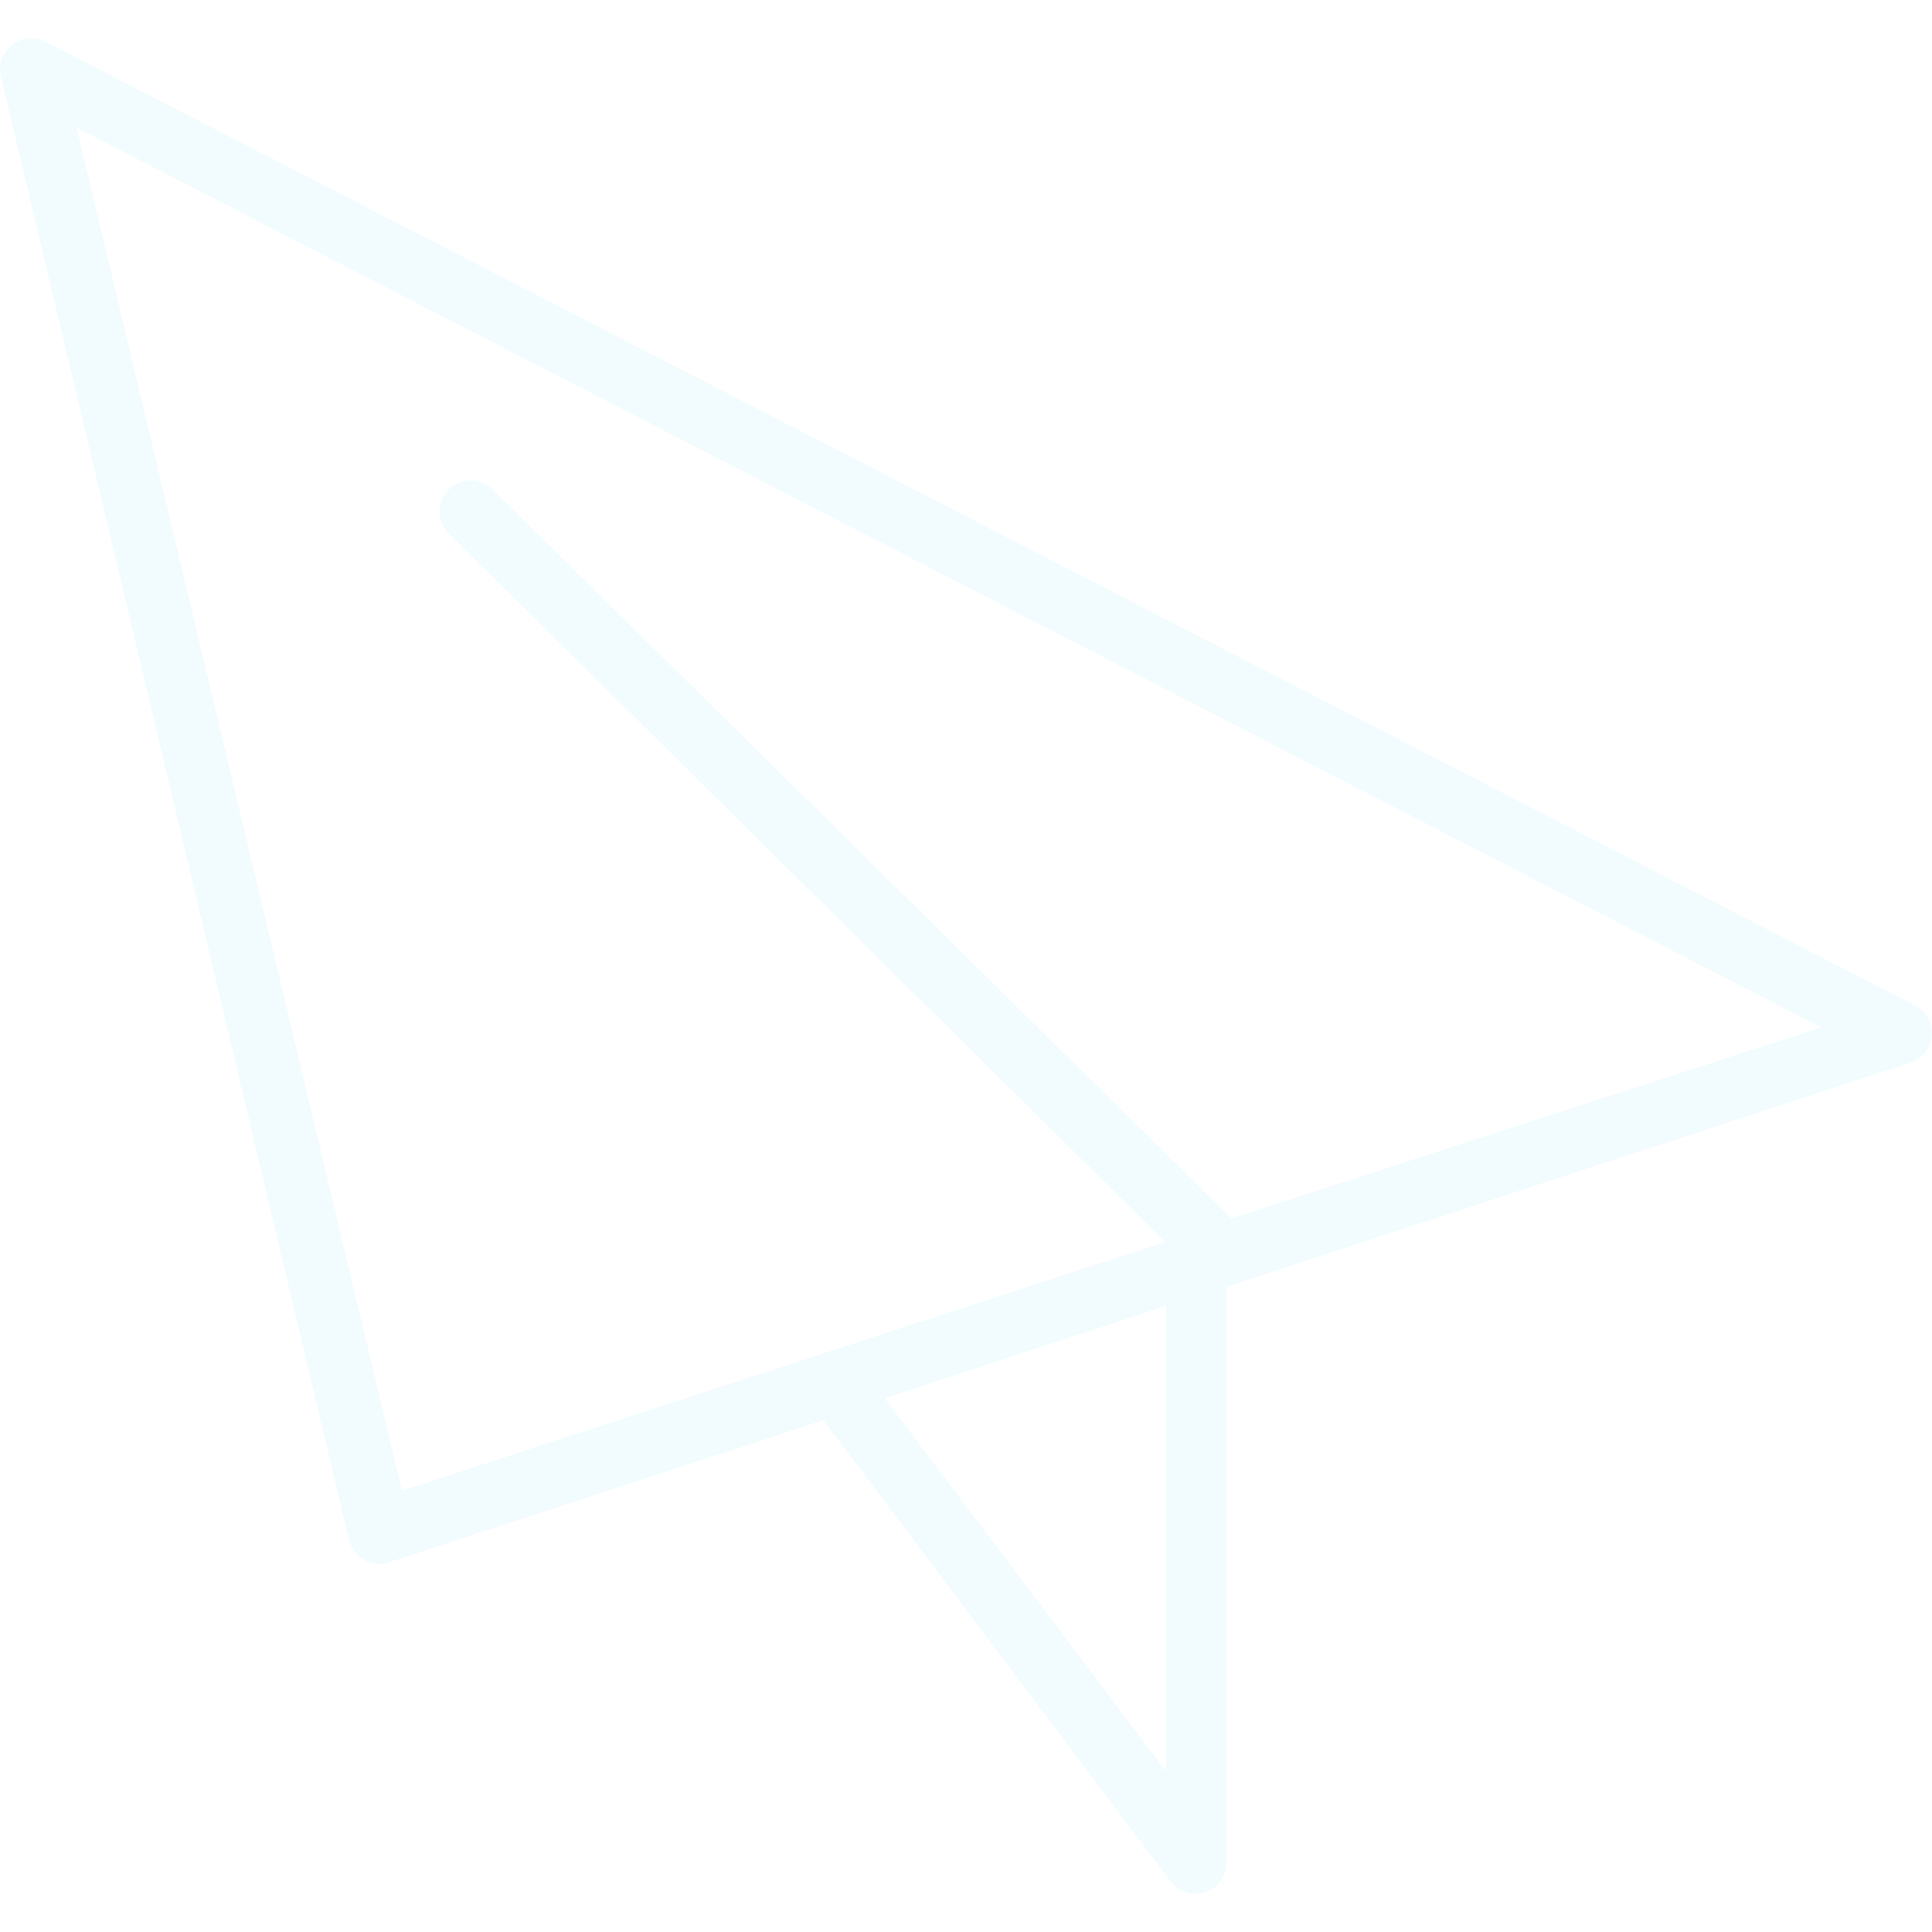
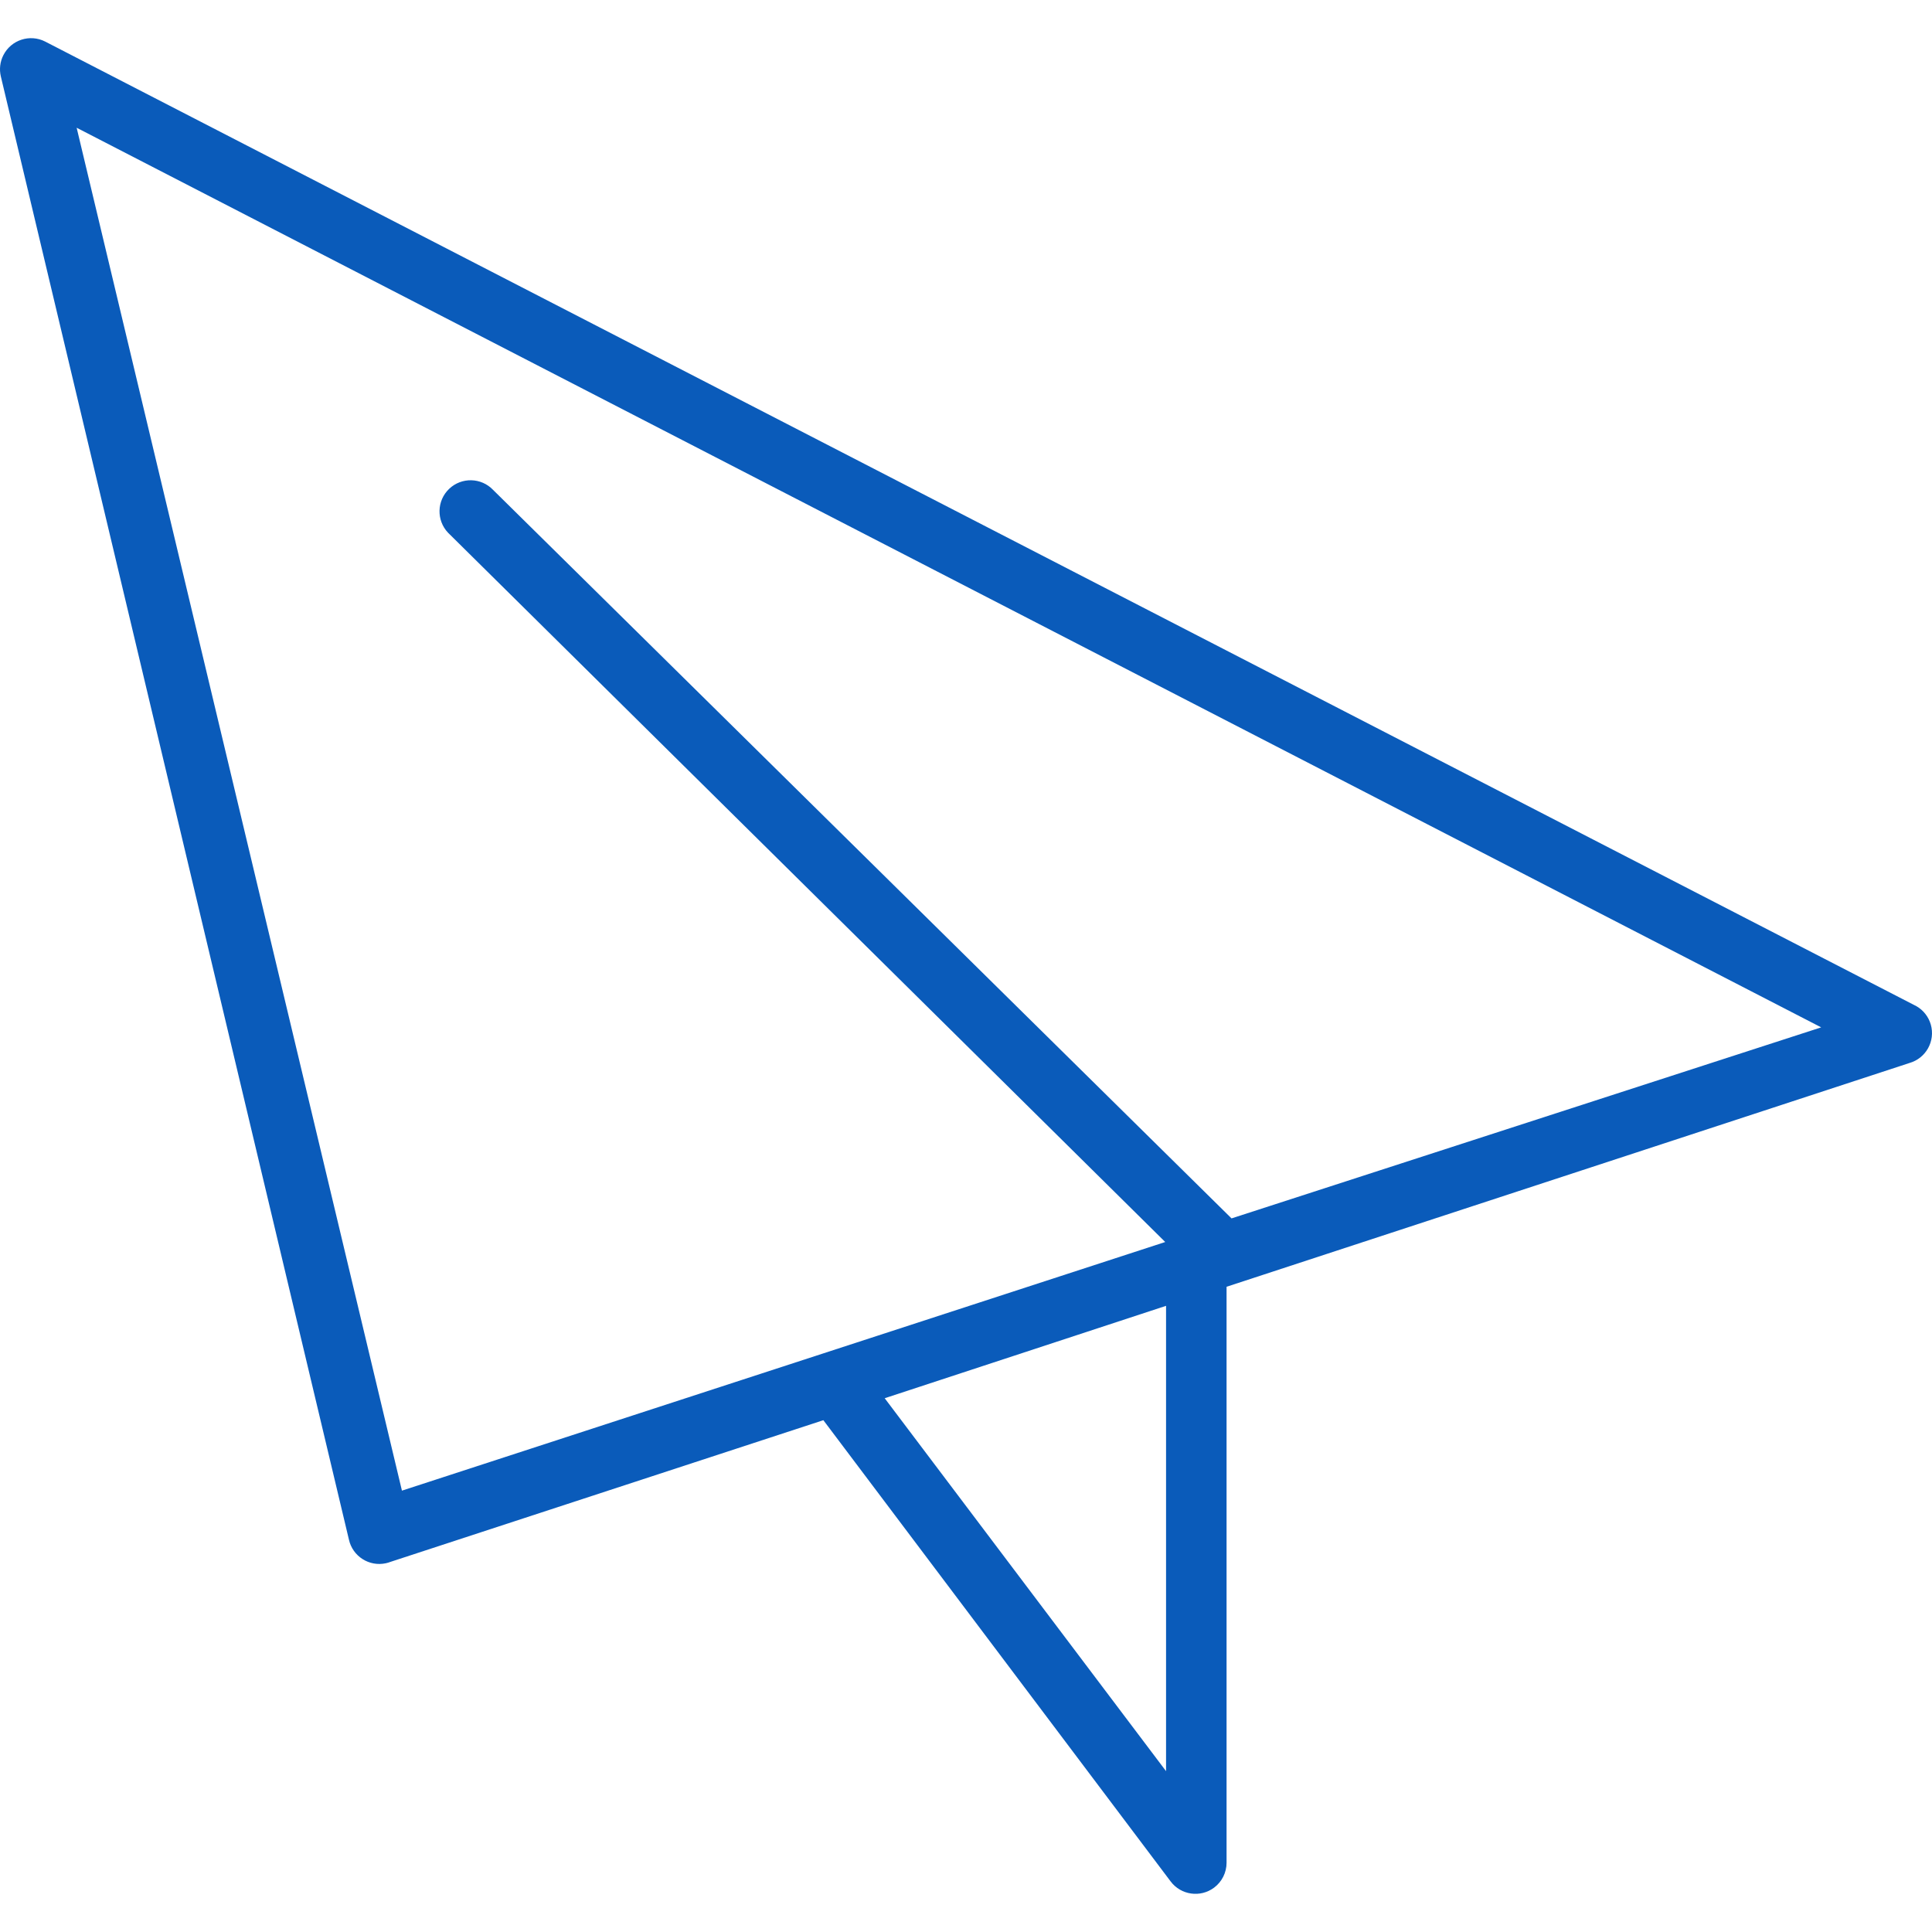
<svg xmlns="http://www.w3.org/2000/svg" version="1.1" id="Capa_1" x="0px" y="0px" viewBox="0 0 372.991 372.991" style="enable-background:new 0 0 372.991 372.991;" xml:space="preserve" width="512px" height="512px">
  <g>
    <g>
-       <path d="M372.759,197.804c-0.427-1.493-1.416-2.763-2.76-3.542L8.719,8.022c-2.954-1.502-6.566-0.324-8.068,2.63    c-0.642,1.263-0.816,2.711-0.492,4.09l67.2,282.48c0.71,3.237,3.91,5.285,7.146,4.575c0.291-0.064,0.576-0.149,0.854-0.255    l83.6-27.36l67.04,89.04c1.988,2.651,5.749,3.188,8.4,1.2c1.511-1.133,2.4-2.911,2.4-4.8v-111.2l131.84-43.2    C371.825,204.311,373.67,200.99,372.759,197.804z M225.119,341.942l-54.32-72l54.32-17.84V341.942z M237.759,235.222    L95.199,94.582c-2.285-2.4-6.083-2.493-8.483-0.209s-2.493,6.083-0.209,8.483c0.094,0.099,0.191,0.194,0.291,0.286l138.16,136.64    l-147.36,48l-62.8-263.12l336.8,173.68L237.759,235.222z" fill="#f2fcff" />
+       <path d="M372.759,197.804c-0.427-1.493-1.416-2.763-2.76-3.542L8.719,8.022c-2.954-1.502-6.566-0.324-8.068,2.63    c-0.642,1.263-0.816,2.711-0.492,4.09l67.2,282.48c0.71,3.237,3.91,5.285,7.146,4.575c0.291-0.064,0.576-0.149,0.854-0.255    l83.6-27.36l67.04,89.04c1.988,2.651,5.749,3.188,8.4,1.2c1.511-1.133,2.4-2.911,2.4-4.8v-111.2l131.84-43.2    C371.825,204.311,373.67,200.99,372.759,197.804z M225.119,341.942l-54.32-72l54.32-17.84V341.942z M237.759,235.222    L95.199,94.582c-2.285-2.4-6.083-2.493-8.483-0.209s-2.493,6.083-0.209,8.483c0.094,0.099,0.191,0.194,0.291,0.286l138.16,136.64    l-147.36,48l-62.8-263.12l336.8,173.68L237.759,235.222z" fill="#0A5BBA" />
    </g>
  </g>
  <g>
</g>
  <g>
</g>
  <g>
</g>
  <g>
</g>
  <g>
</g>
  <g>
</g>
  <g>
</g>
  <g>
</g>
  <g>
</g>
  <g>
</g>
  <g>
</g>
  <g>
</g>
  <g>
</g>
  <g>
</g>
  <g>
</g>
</svg>
